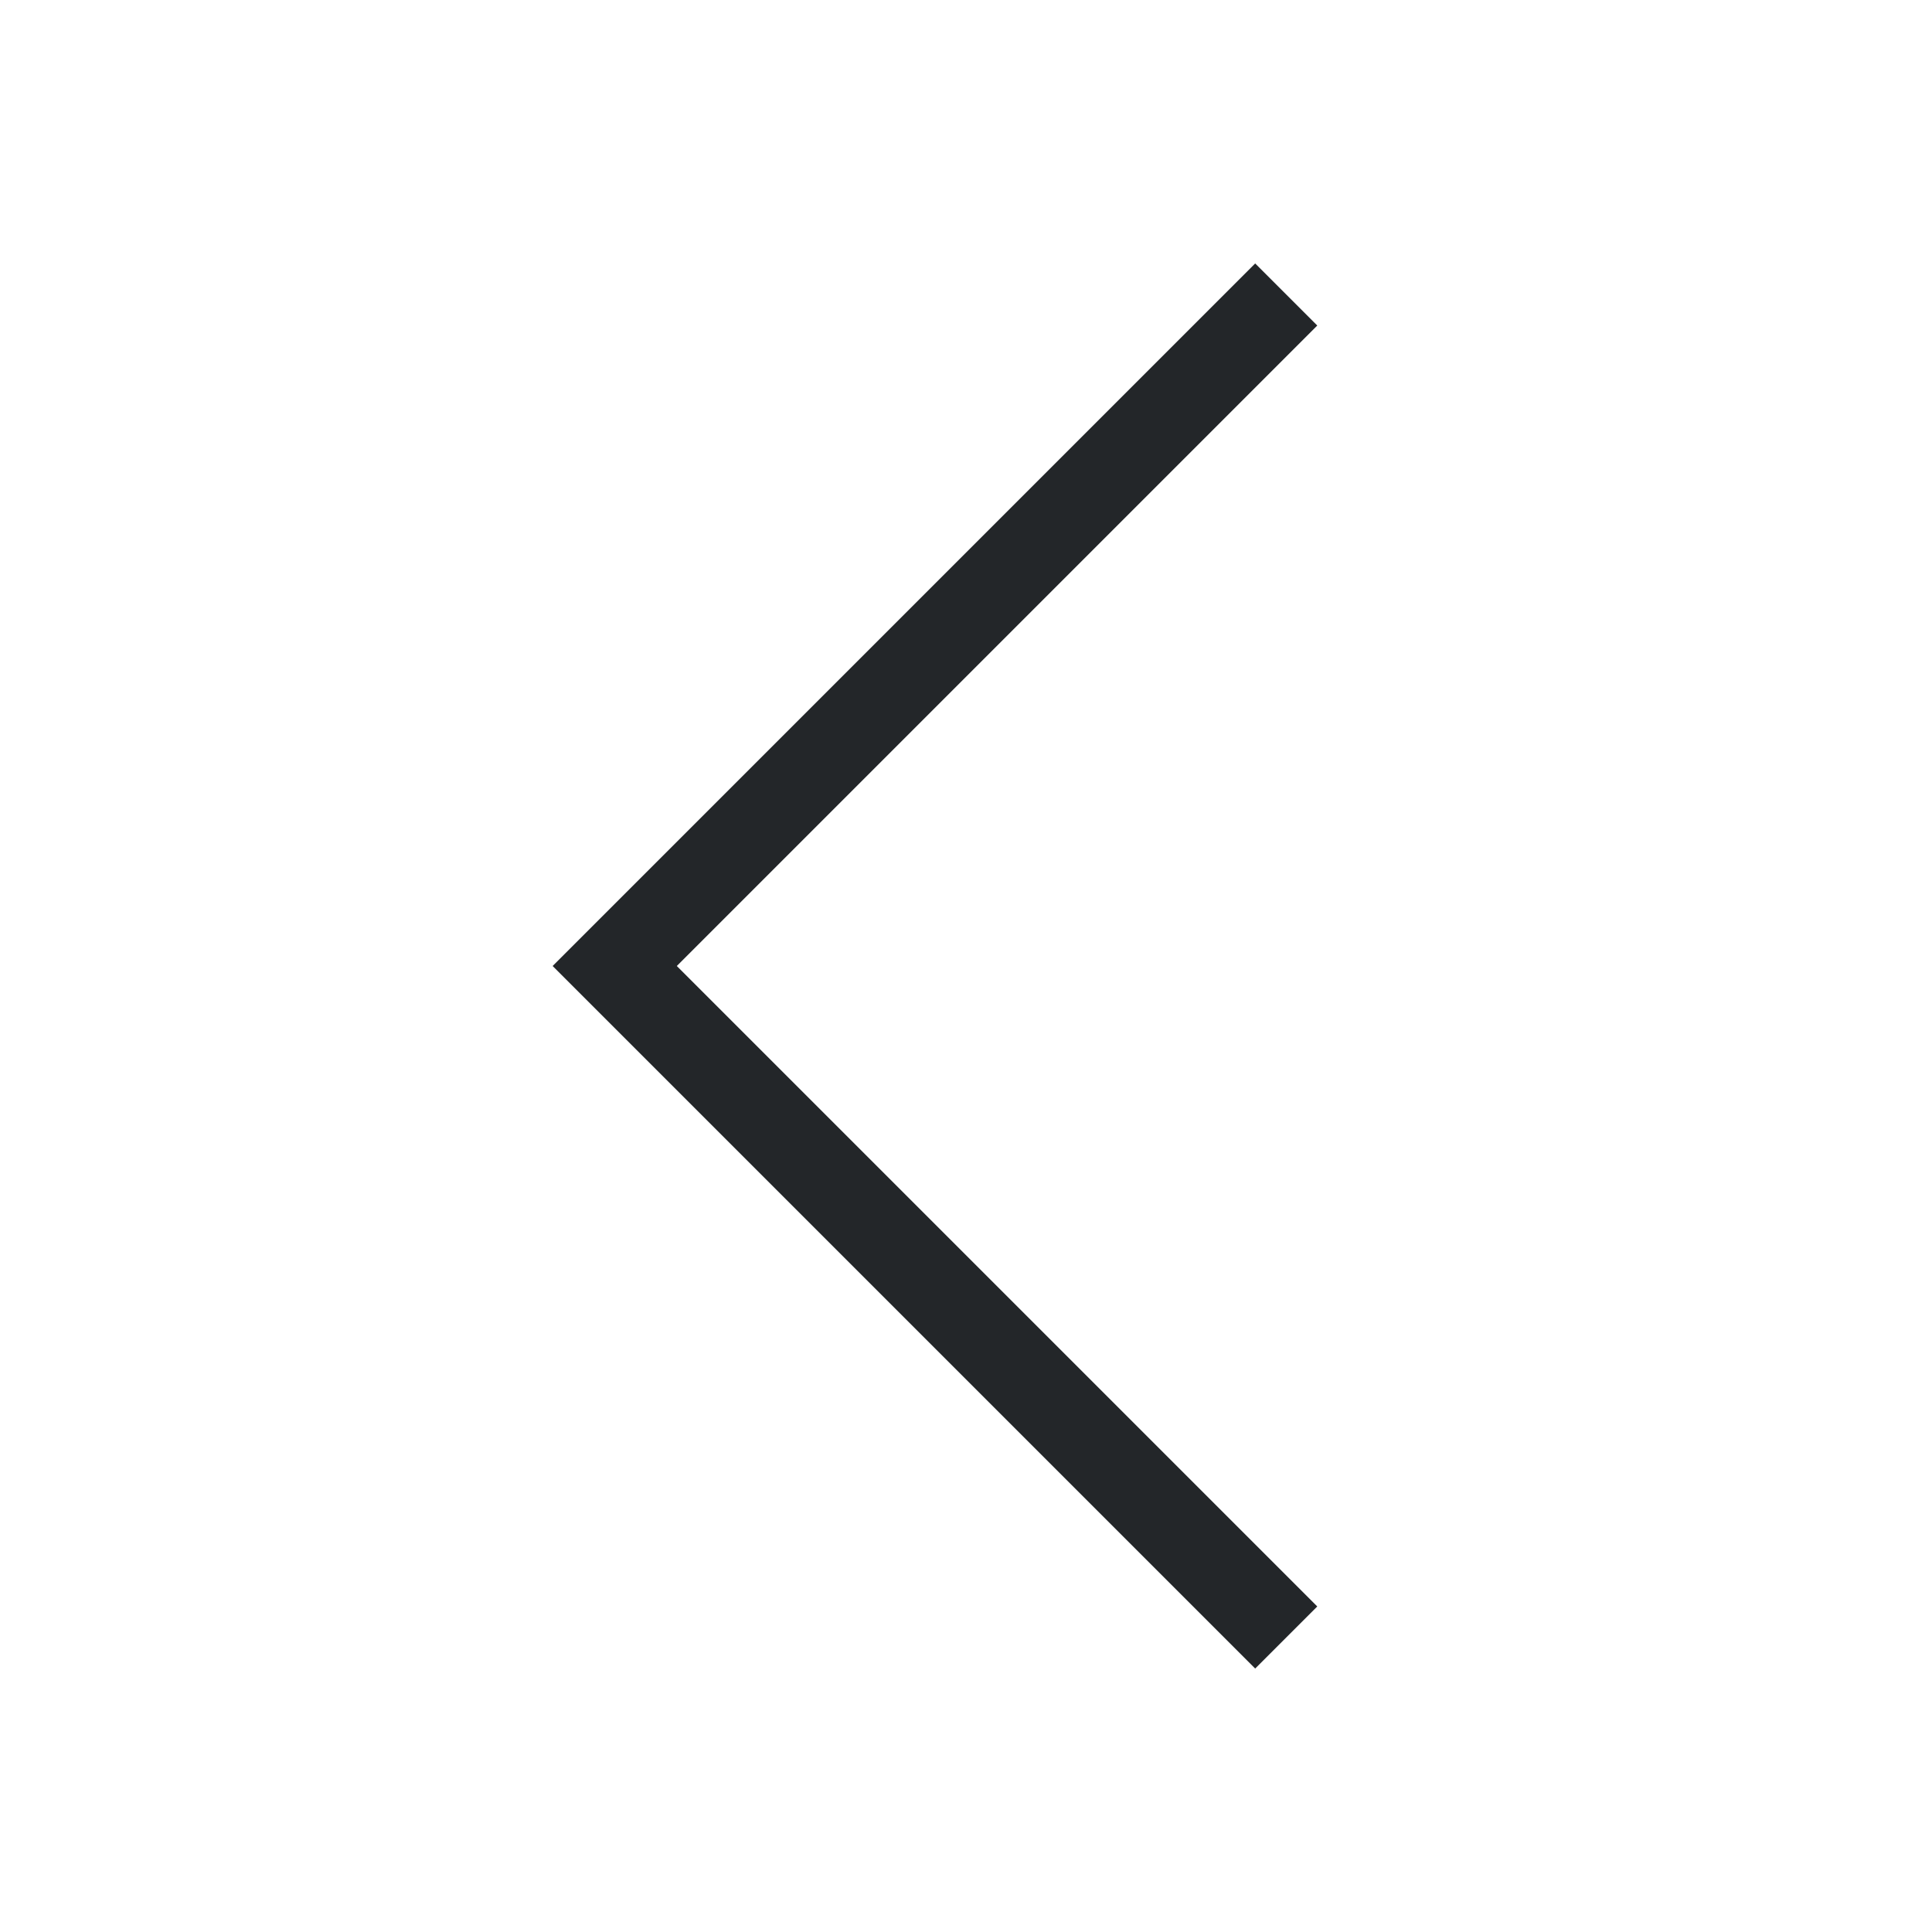
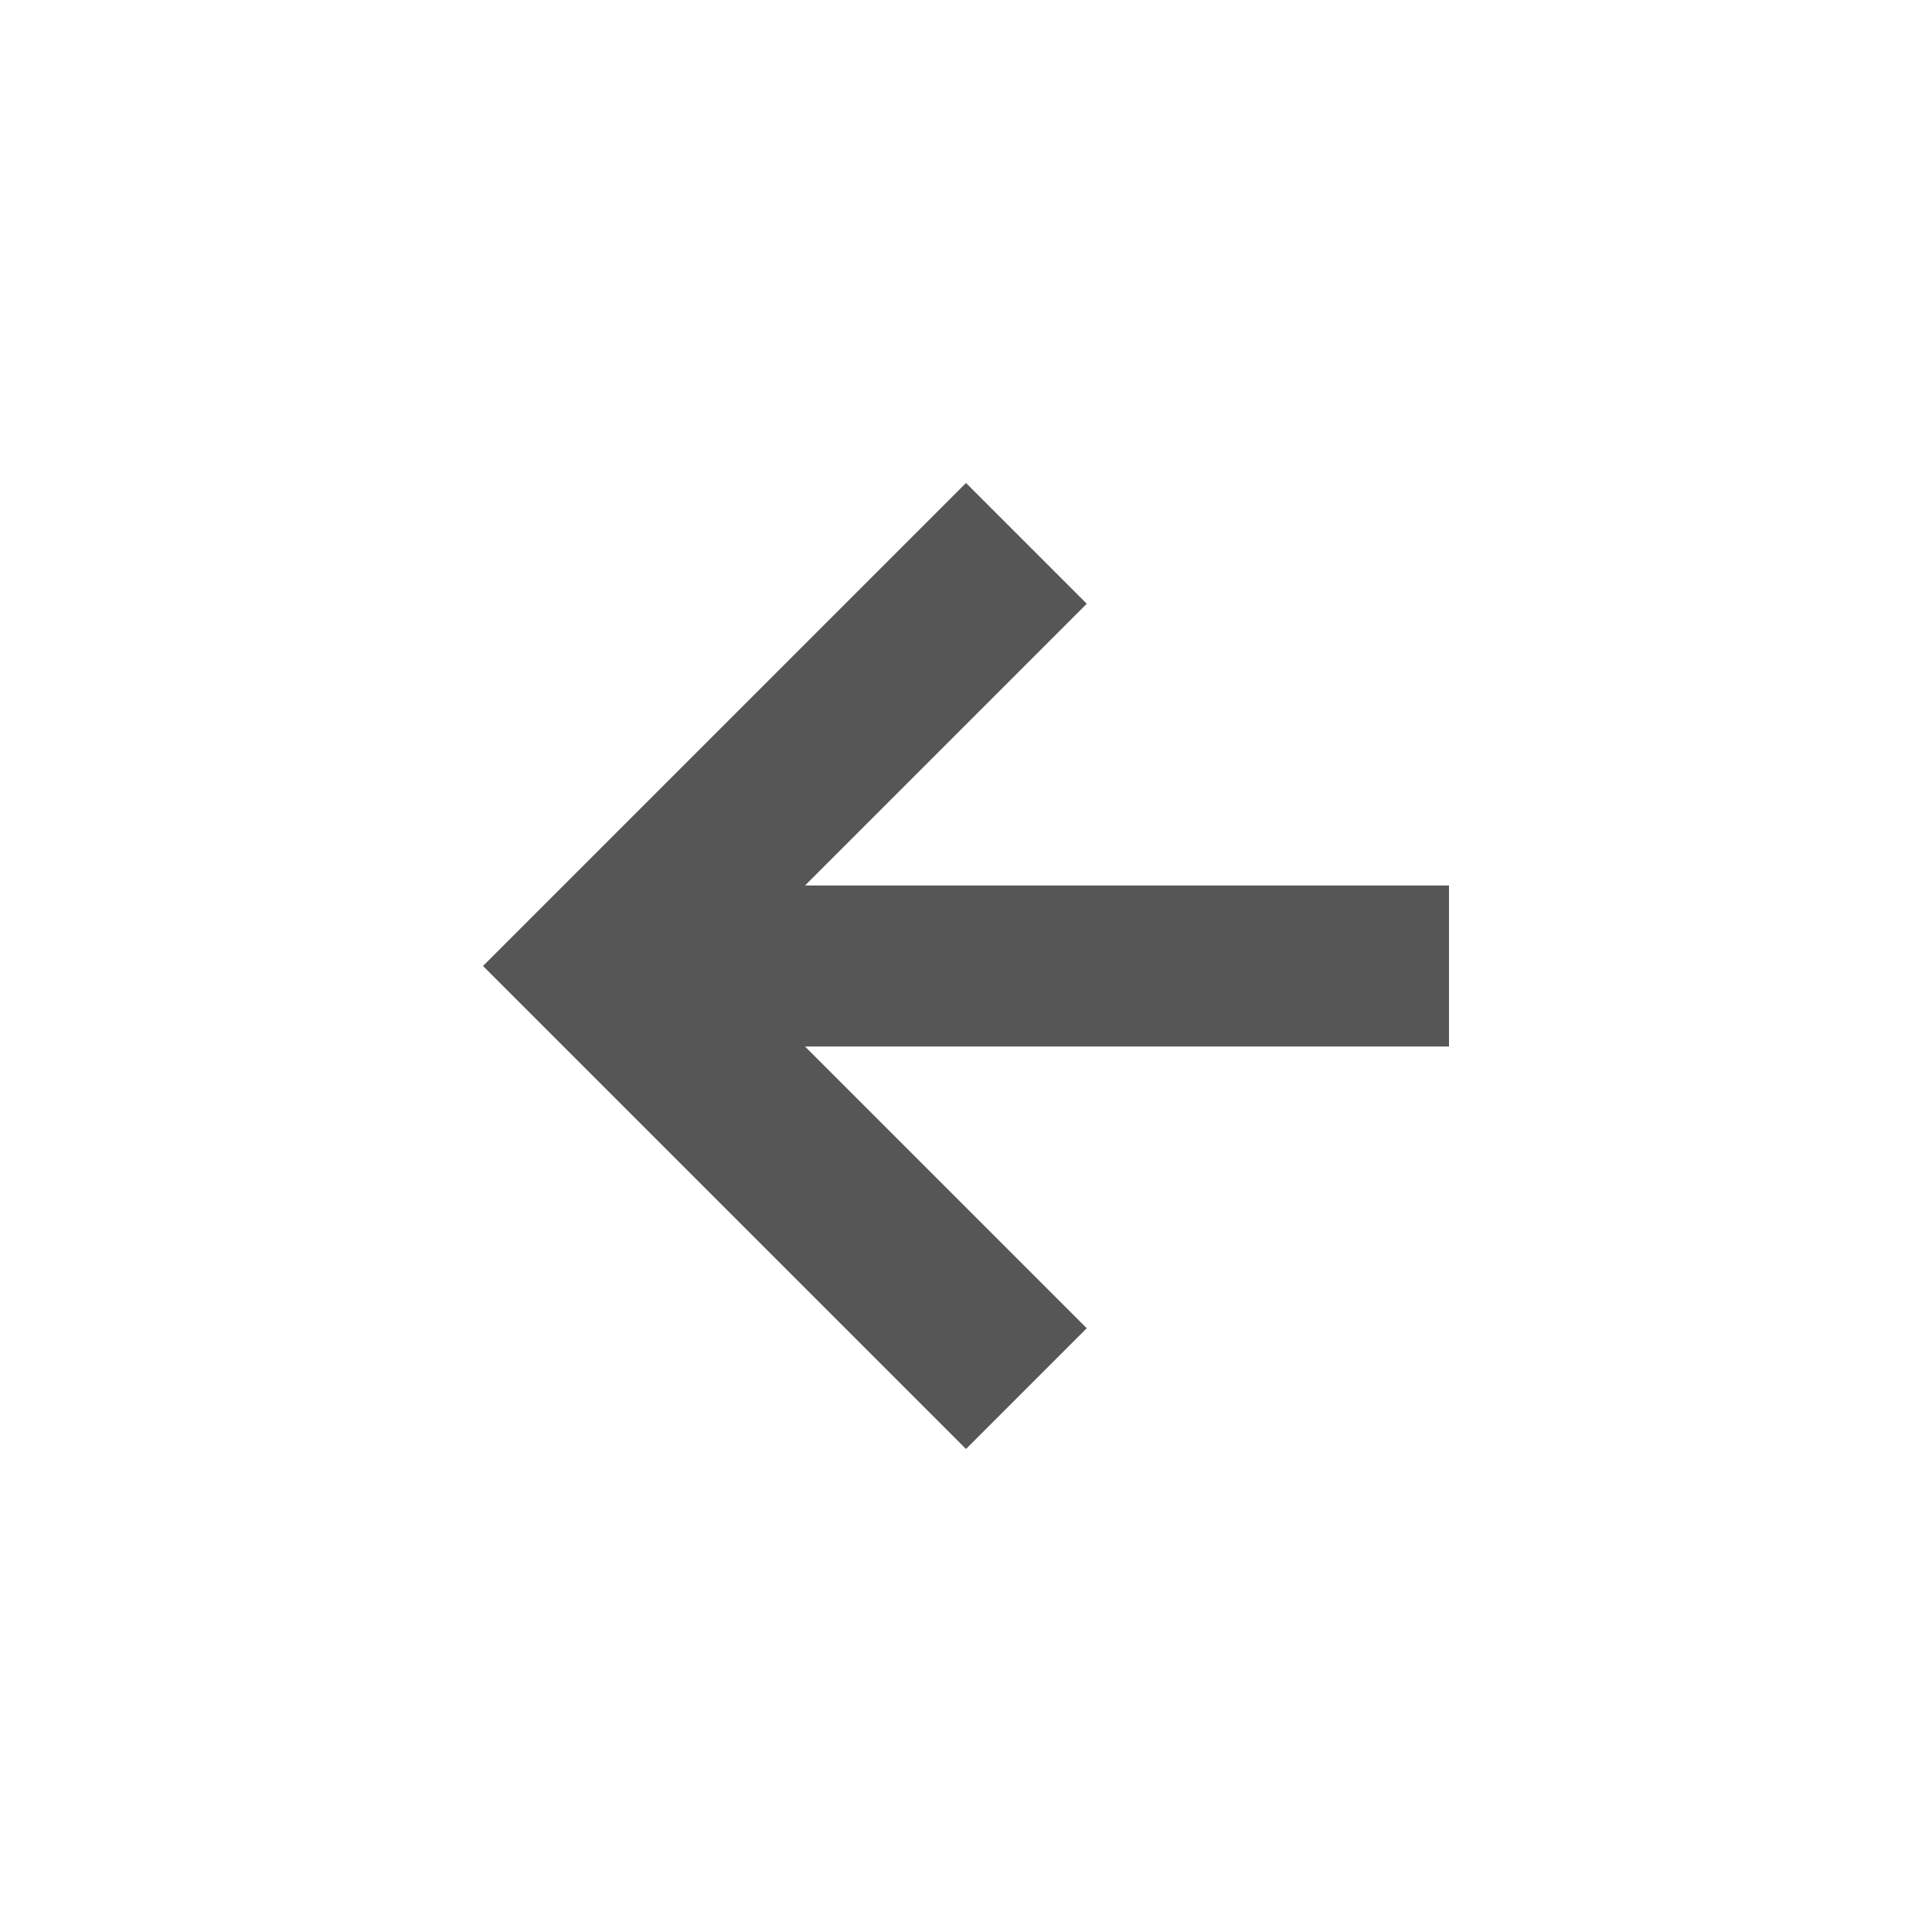
- <svg xmlns="http://www.w3.org/2000/svg" viewBox="0 0 22 22">
-   <defs id="defs3051">
-     <style type="text/css" id="current-color-scheme">
-       .ColorScheme-Text {
-         color:#232629;
-       }
-       </style>
+ <svg xmlns="http://www.w3.org/2000/svg" width="24" height="24" version="1.1">
+   <defs>
+     <style id="current-color-scheme" type="text/css">
+    .ColorScheme-Text { color:#565656; } .ColorScheme-Highlight { color:#5294e2; }
+   </style>
  </defs>
-   <path style="fill:currentColor;fill-opacity:1;stroke:none" d="m14.293 3l-6.125 6.125-1.875 1.875 1.875 1.875 6.125 6.125.707-.707-6.125-6.125-1.168-1.168 1.168-1.168 6.125-6.125-.707-.707" class="ColorScheme-Text" />
+   <g transform="matrix(1,0,0,1,4,4)">
+     <path class="ColorScheme-Text" d="M 14,7 H 6 L 9.5,3.5 8,2 2,8 8,14 9.5,12.5 6,9 H 14 Z" style="fill:currentColor" />
+   </g>
</svg>
